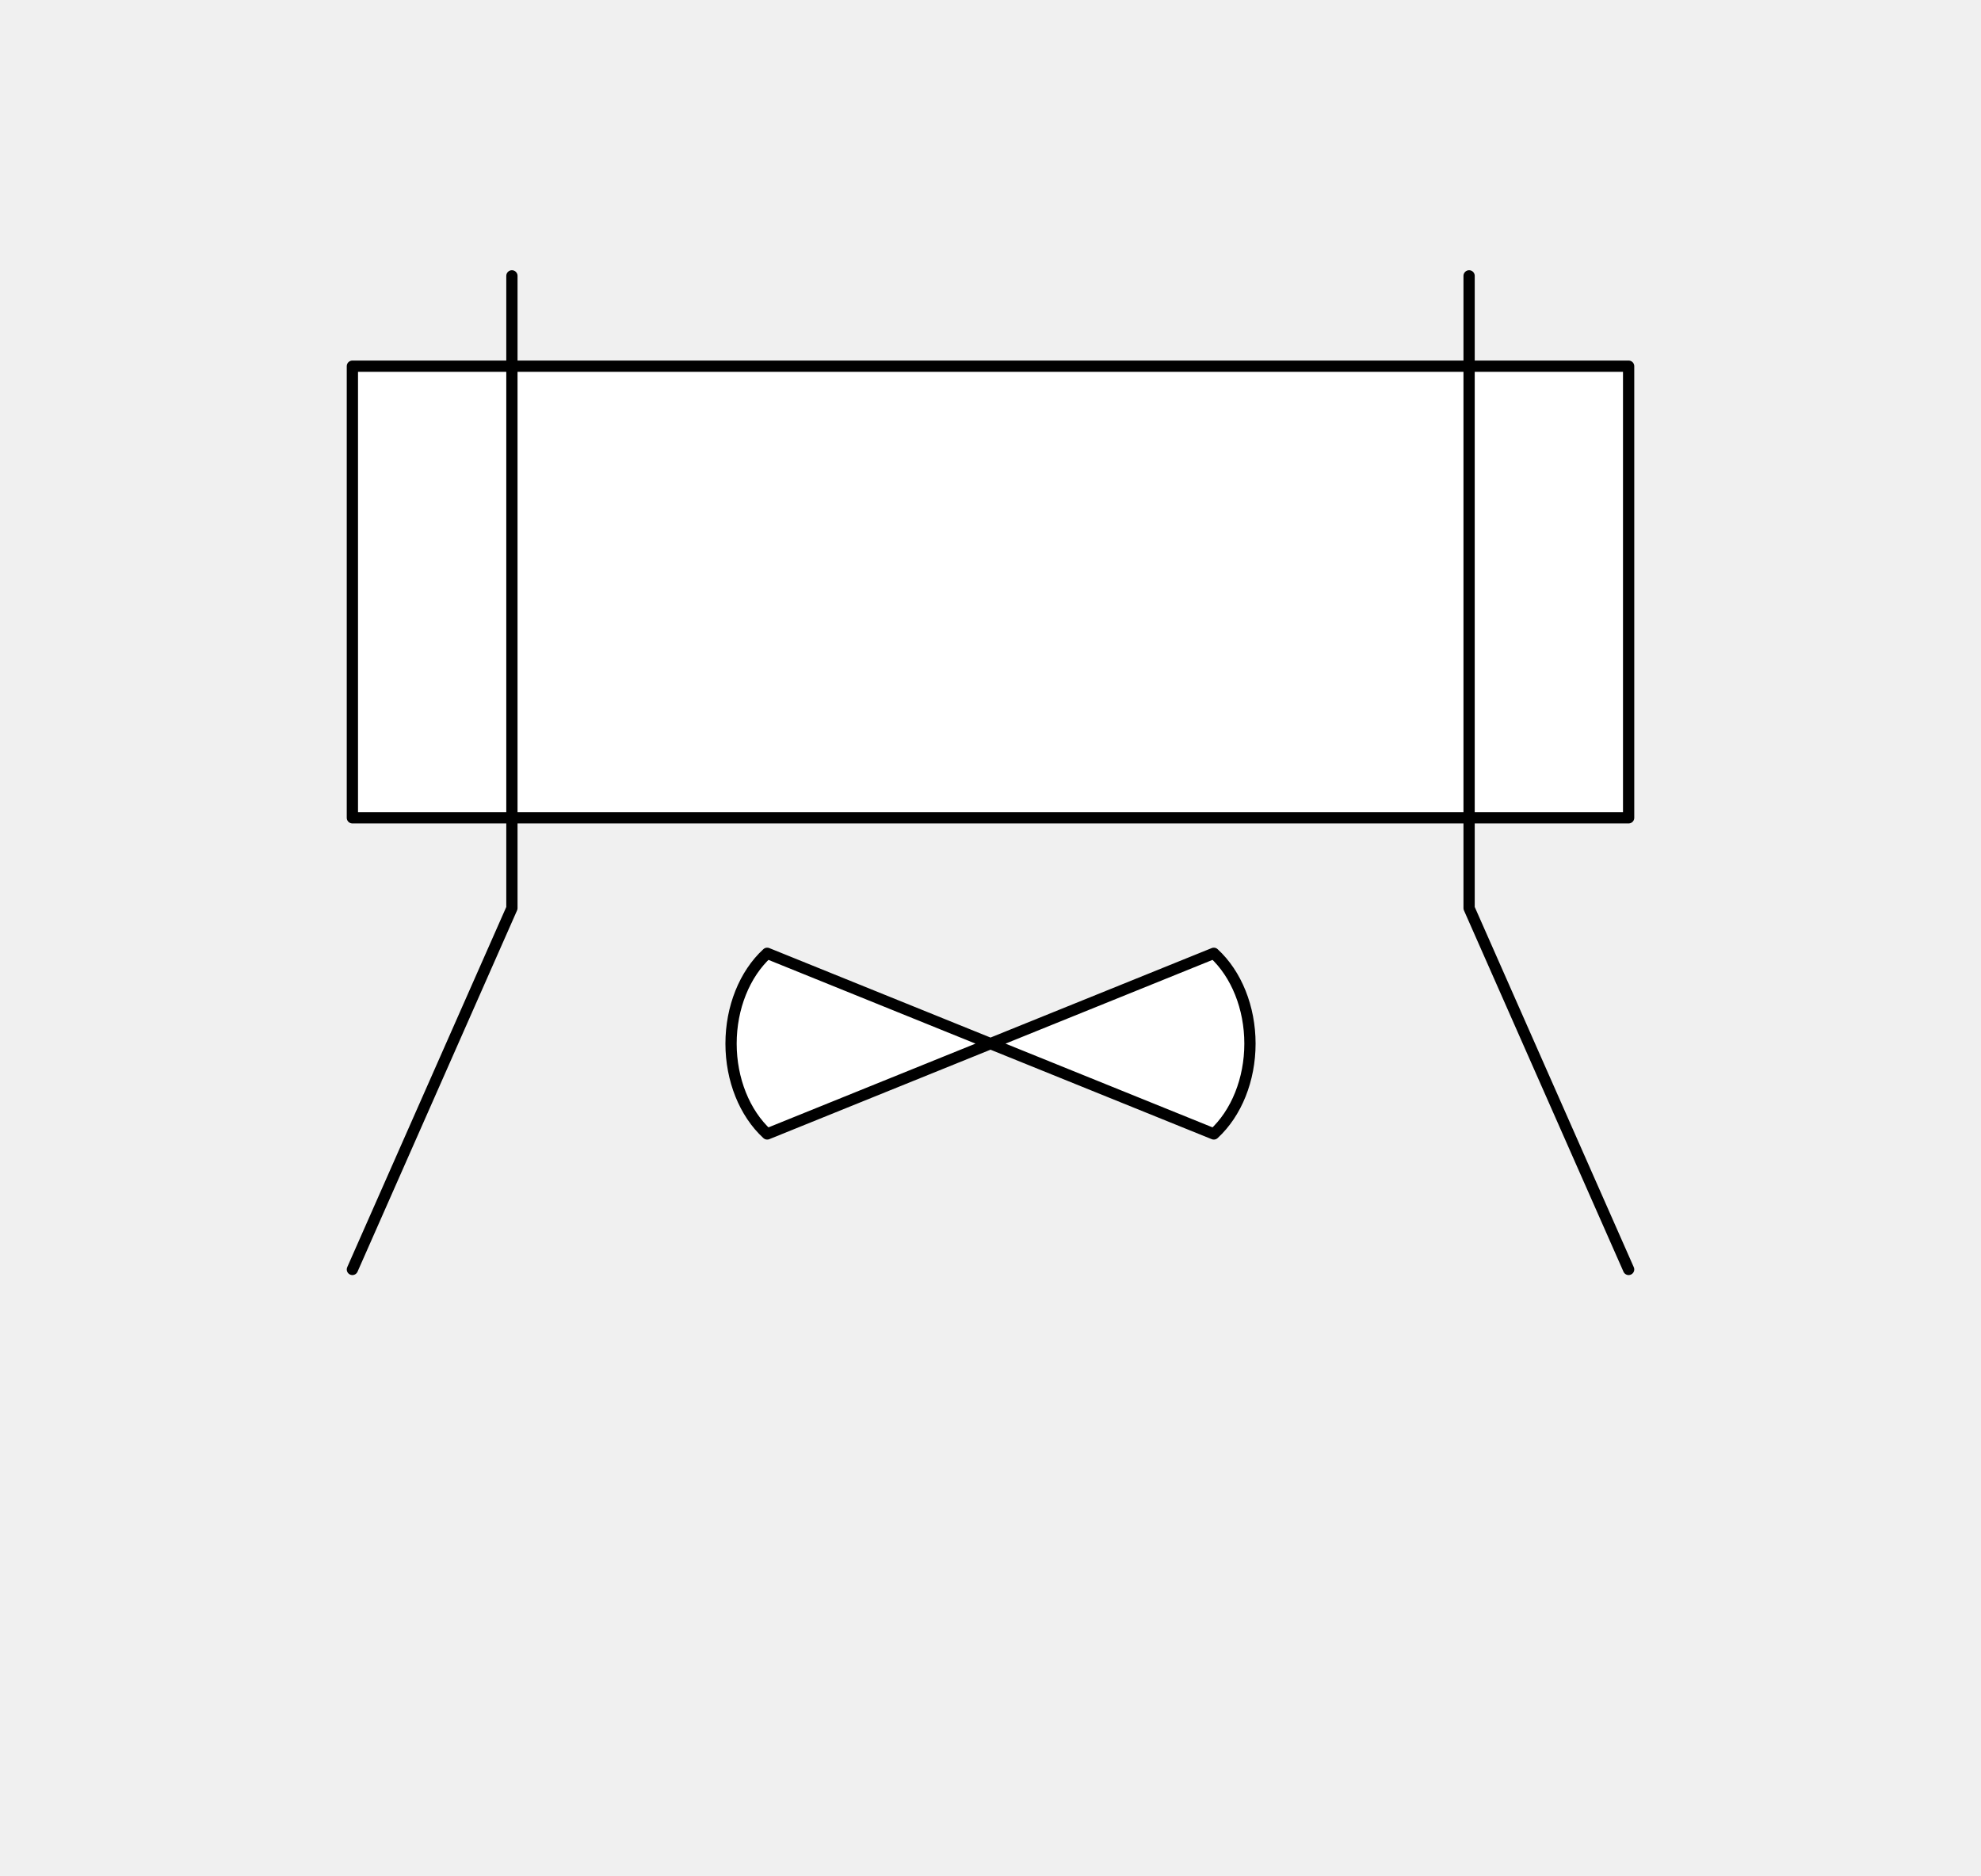
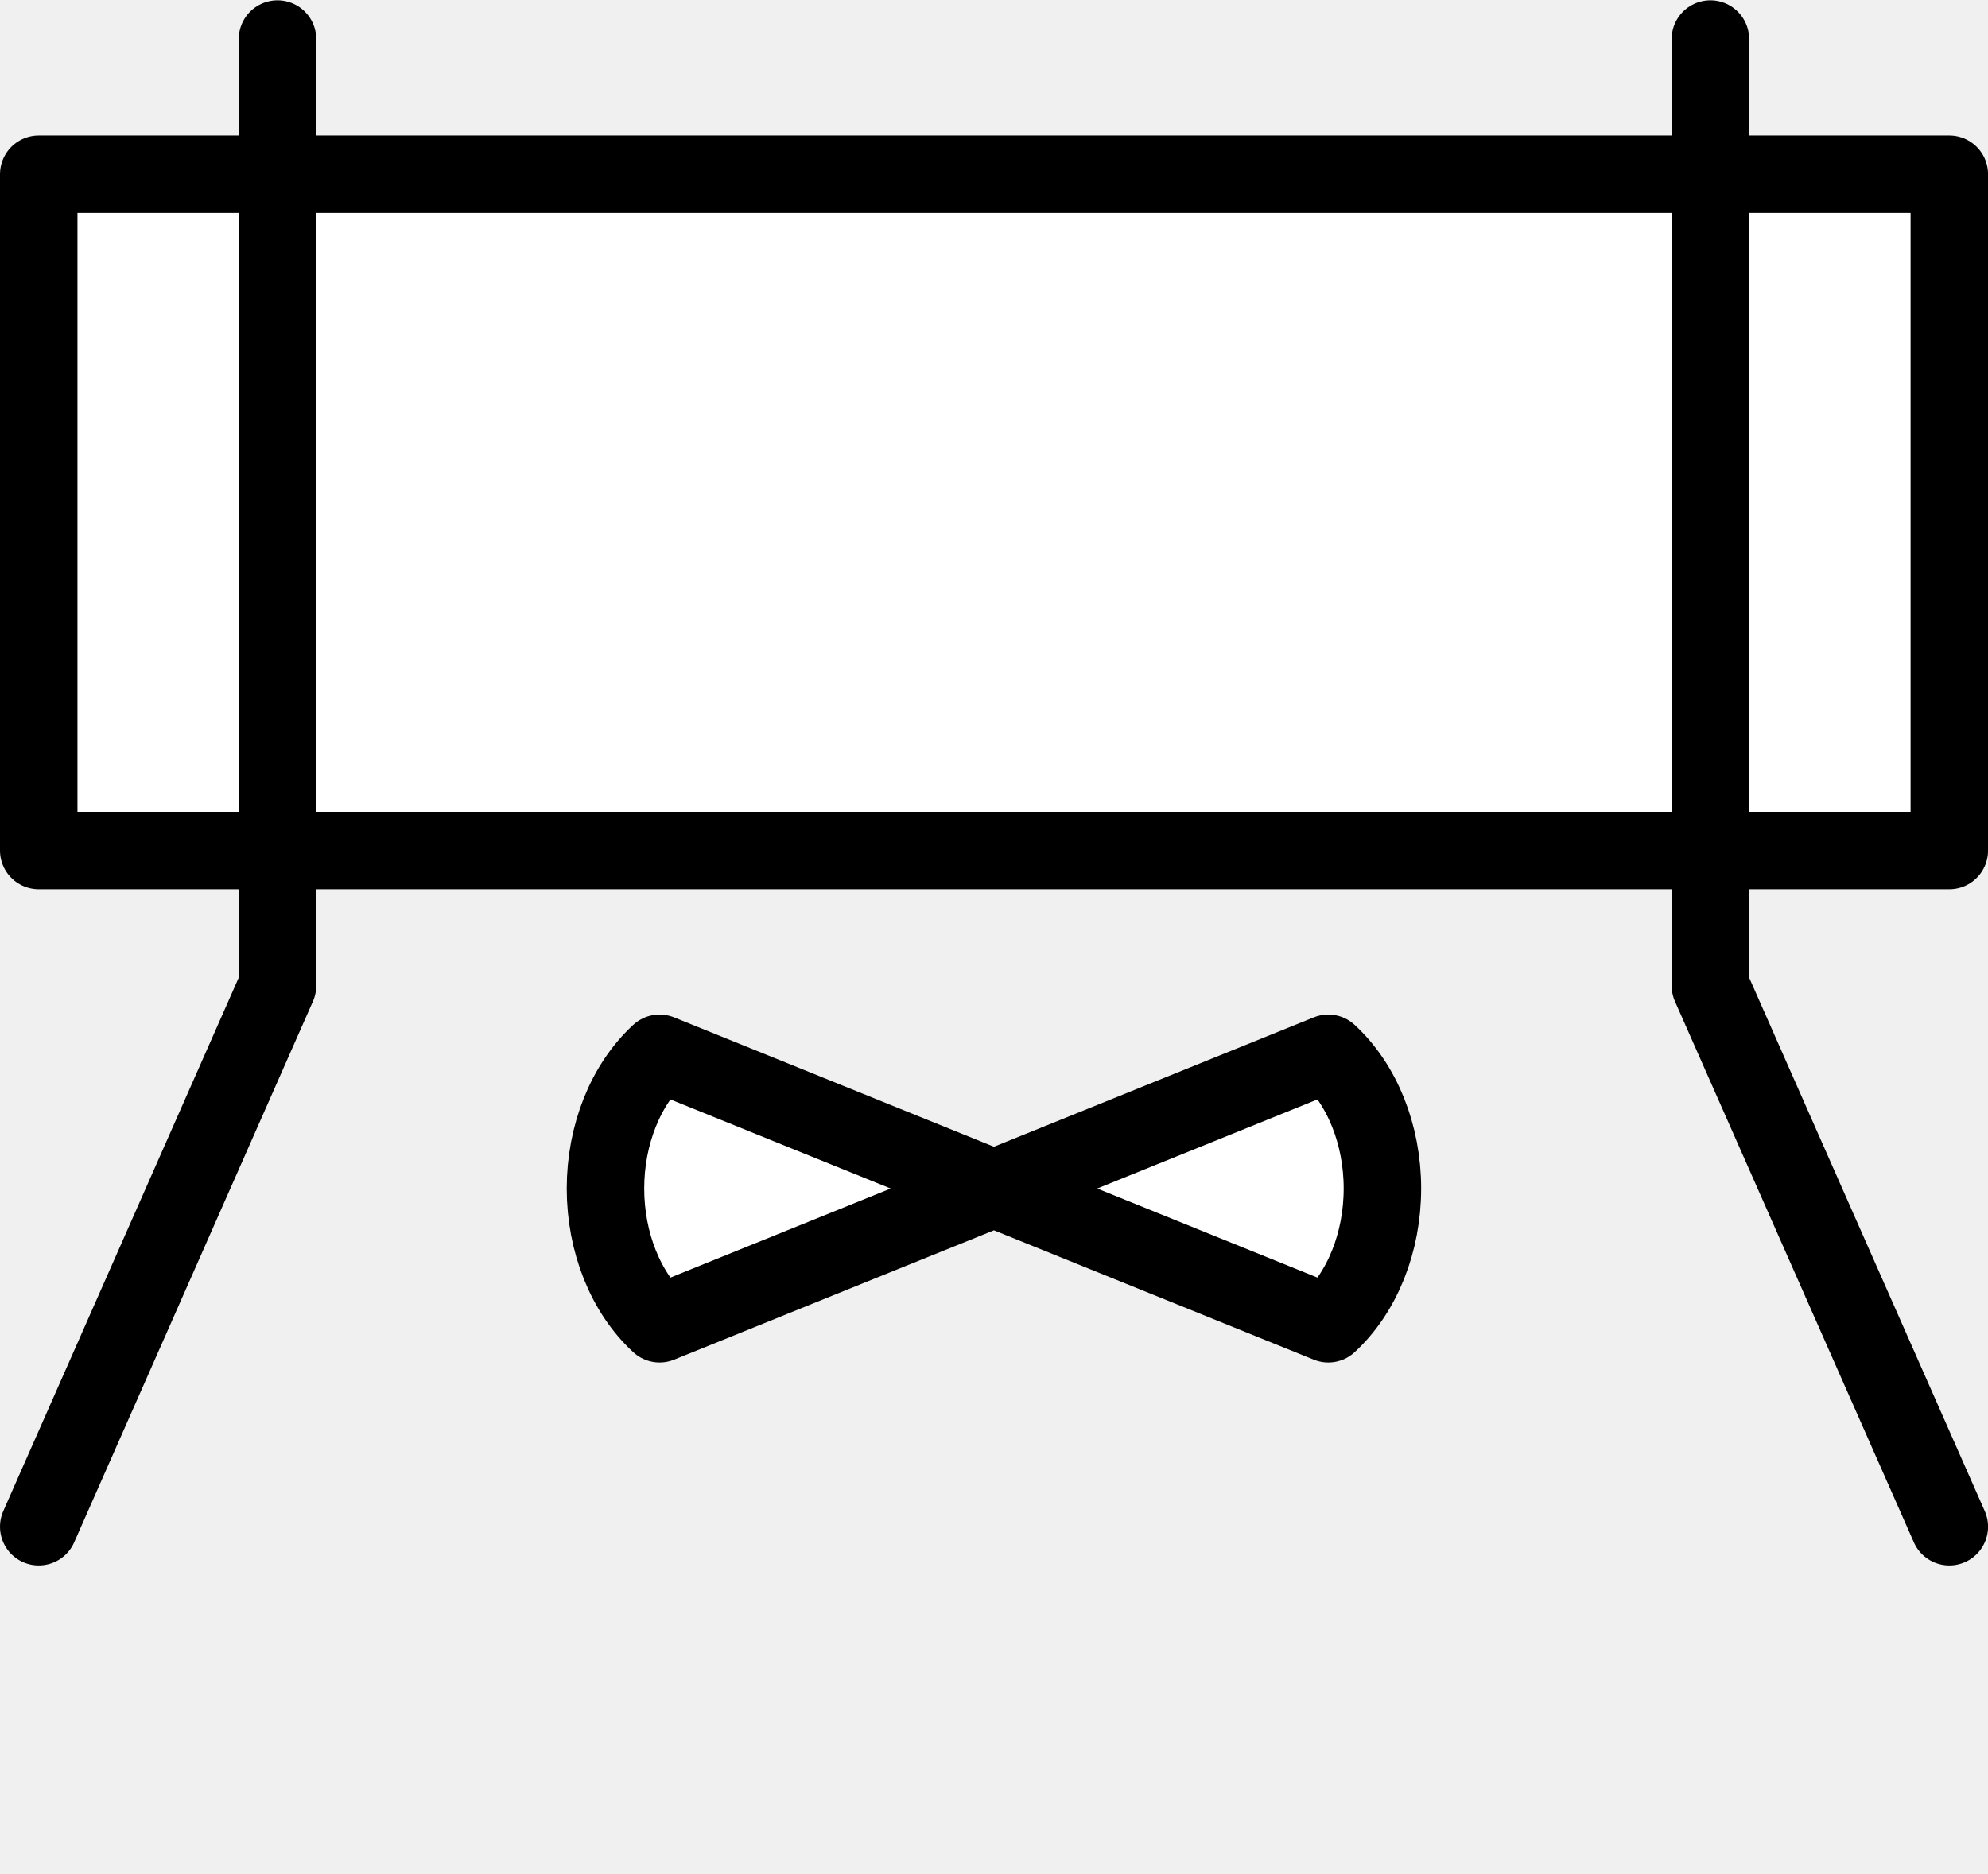
- <svg xmlns="http://www.w3.org/2000/svg" xmlns:ns1="http://schemas.microsoft.com/visio/2003/SVGExtensions/" width="1.833in" height="1.736in" viewBox="0 0 132 125" xml:space="preserve" color-interpolation-filters="sRGB" class="st3">
-   <ns1:documentProperties ns1:langID="9226" ns1:metric="true" ns1:viewMarkup="false">
-     <ns1:userDefs>
-       <ns1:ud ns1:nameU="msvNoAutoConnect" ns1:val="VT0(1):26" />
-     </ns1:userDefs>
-   </ns1:documentProperties>
+ <svg xmlns="http://www.w3.org/2000/svg" xmlns:ns1="http://schemas.microsoft.com/visio/2003/SVGExtensions/" width="1.782in" height="1.68in" viewBox="0 0 128.307 120.927" xml:space="preserve" color-interpolation-filters="sRGB" class="st3">
+   <ns1:documentProperties ns1:langID="9226" ns1:metric="true" ns1:viewMarkup="false" />
  <style type="text/css">
	
		.st1 {fill:#ffffff}
- 		.st2 {stroke:#000000;stroke-linecap:round;stroke-linejoin:round;stroke-width:0.75}
+ 		.st2 {stroke:#000000;stroke-linecap:round;stroke-linejoin:round;stroke-width:5}
		.st3 {fill:none;fill-rule:evenodd;font-size:12px;overflow:visible;stroke-linecap:square;stroke-miterlimit:3}
	
	</style>
-   <g ns1:mID="12" ns1:index="10" ns1:groupContext="foregroundPage">
+   <g ns1:mID="0" ns1:index="1" ns1:groupContext="foregroundPage">
    <ns1:userDefs>
      <ns1:ud ns1:nameU="PEHideTags" />
    </ns1:userDefs>
    <ns1:pageProperties ns1:drawingScale="0.0393701" ns1:pageScale="0.0393701" ns1:drawingUnits="24" ns1:shadowOffsetX="8.50394" ns1:shadowOffsetY="-8.50394" />
    <ns1:layer ns1:name="Equipo" ns1:index="0" />
-     <g id="shape1-1" ns1:mID="1" ns1:groupContext="shape" ns1:layerMember="0" transform="translate(23.4803,-70.5024)">
+     <g id="shape1-1" ns1:mID="1" ns1:groupContext="shape" ns1:layerMember="0" transform="translate(2.5,-66.0485)">
      <ns1:custProps>
        <ns1:cp ns1:nameU="Description" ns1:lbl="Descripción" ns1:type="0" ns1:sortKey="0" ns1:langID="3082" />
        <ns1:cp ns1:nameU="Material" ns1:lbl="Material" ns1:type="0" ns1:sortKey="1" ns1:langID="3082" />
        <ns1:cp ns1:nameU="Manufacturer" ns1:lbl="Fabricante" ns1:type="0" ns1:sortKey="2" ns1:langID="3082" />
        <ns1:cp ns1:nameU="Model" ns1:lbl="Modelo" ns1:type="0" ns1:sortKey="3" ns1:langID="3082" />
      </ns1:custProps>
      <ns1:userDefs>
        <ns1:ud ns1:nameU="TextCH" ns1:prompt="Determines text control handle visibility." ns1:val="VT0(5):26" />
        <ns1:ud ns1:nameU="visVersion" ns1:val="VT0(15):26" />
        <ns1:ud ns1:nameU="SOLSH" ns1:val="VT4({D7D7DB7E-3668-43e5-AF97-97F58AB229A5})" />
        <ns1:ud ns1:nameU="ShapeClass" ns1:val="VT4(Equipo)" />
        <ns1:ud ns1:nameU="PEComponentTag" ns1:val="VT4(E-0)" />
        <ns1:ud ns1:nameU="PETagNumber" />
        <ns1:ud ns1:nameU="PETagFormat" ns1:prompt="E-0" ns1:val="VT4(Equipo)" />
        <ns1:ud ns1:nameU="PEHideTag" />
        <ns1:ud ns1:nameU="PEPageHideTags" ns1:val="VT0(0):26" />
        <ns1:ud ns1:nameU="PELayout" ns1:val="VT0(31):26" />
        <ns1:ud ns1:nameU="CPMSetList" ns1:prompt="Description,Material,Manufacturer,Model" ns1:val="VT4(Equipo)" />
      </ns1:userDefs>
-       <path d="M0 125 L85.04 125 L85.04 94.9 L0 94.9 L0 125 ZM27.64 134.03 L57.4 146.07 A5.746 7.396 -180 0 0 57.4 134.03        L27.64 146.07 A5.746 7.396 0 0 1 27.64 134.03 Z" class="st1" />
-       <path d="M0 125 L85.04 125 L85.04 94.9 L0 94.9 L0 125" class="st2" />
-       <path d="M10.63 88.88 L10.63 131.02 L0 155.1" class="st2" />
-       <path d="M74.41 88.88 L74.41 131.02 L85.04 155.1" class="st2" />
-       <path d="M27.64 134.03 L57.4 146.07 A5.746 7.396 -180 0 0 57.4 134.03 L27.64 146.07 A5.746 7.396 0 0 1 27.64        134.03" class="st2" />
+       <path d="M0 120.93 L123.31 120.93 L123.31 77.28 L0 77.28 L0 120.93 ZM40.07 134.02 L83.23 151.48 A8.332 10.725 -180        0 0 83.23 134.02 L40.07 151.48 A8.332 10.725 0 0 1 40.07 134.02 Z" class="st1" />
+       <path d="M0 120.93 L123.31 120.93 L123.31 77.28 L0 77.28 L0 120.93" class="st2" />
+       <path d="M15.41 68.55 L15.41 129.66 L0 164.58" class="st2" />
+       <path d="M107.89 68.55 L107.89 129.66 L123.31 164.58" class="st2" />
+       <path d="M40.07 134.02 L83.23 151.48 A8.332 10.725 -180 0 0 83.23 134.02 L40.07 151.48 A8.332 10.725 0 0 1 40.07        134.02" class="st2" />
    </g>
  </g>
</svg>
